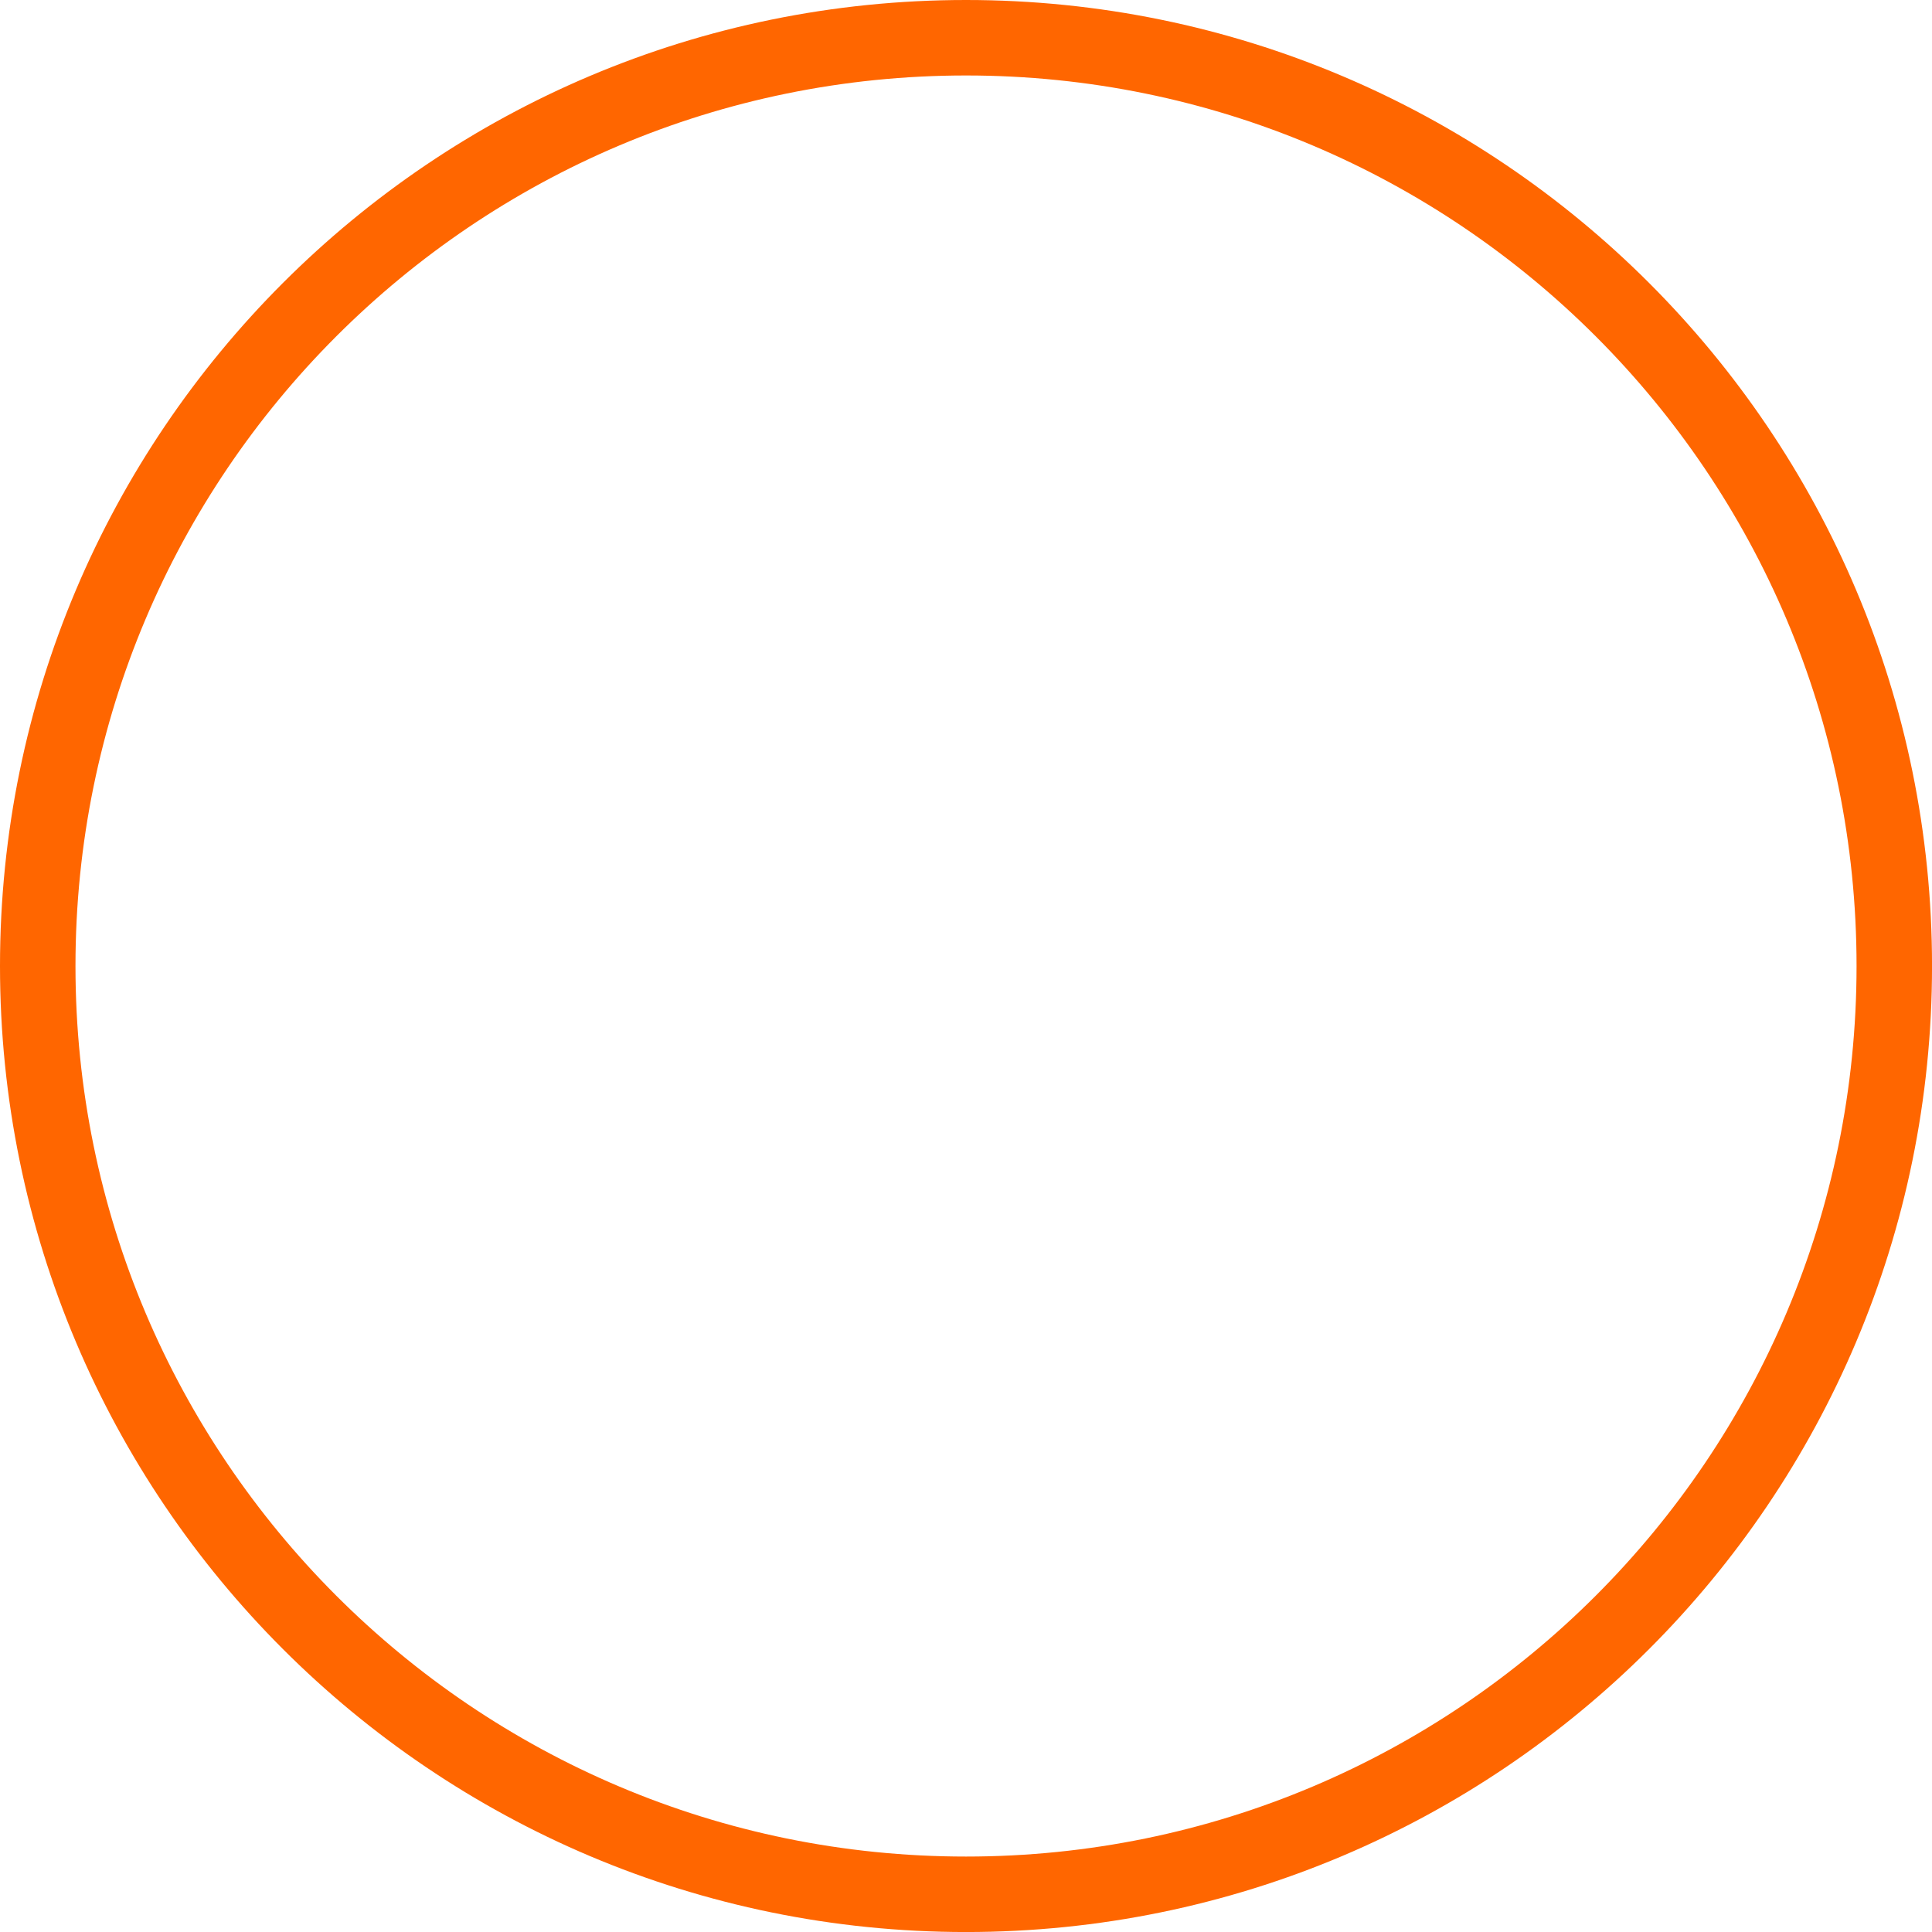
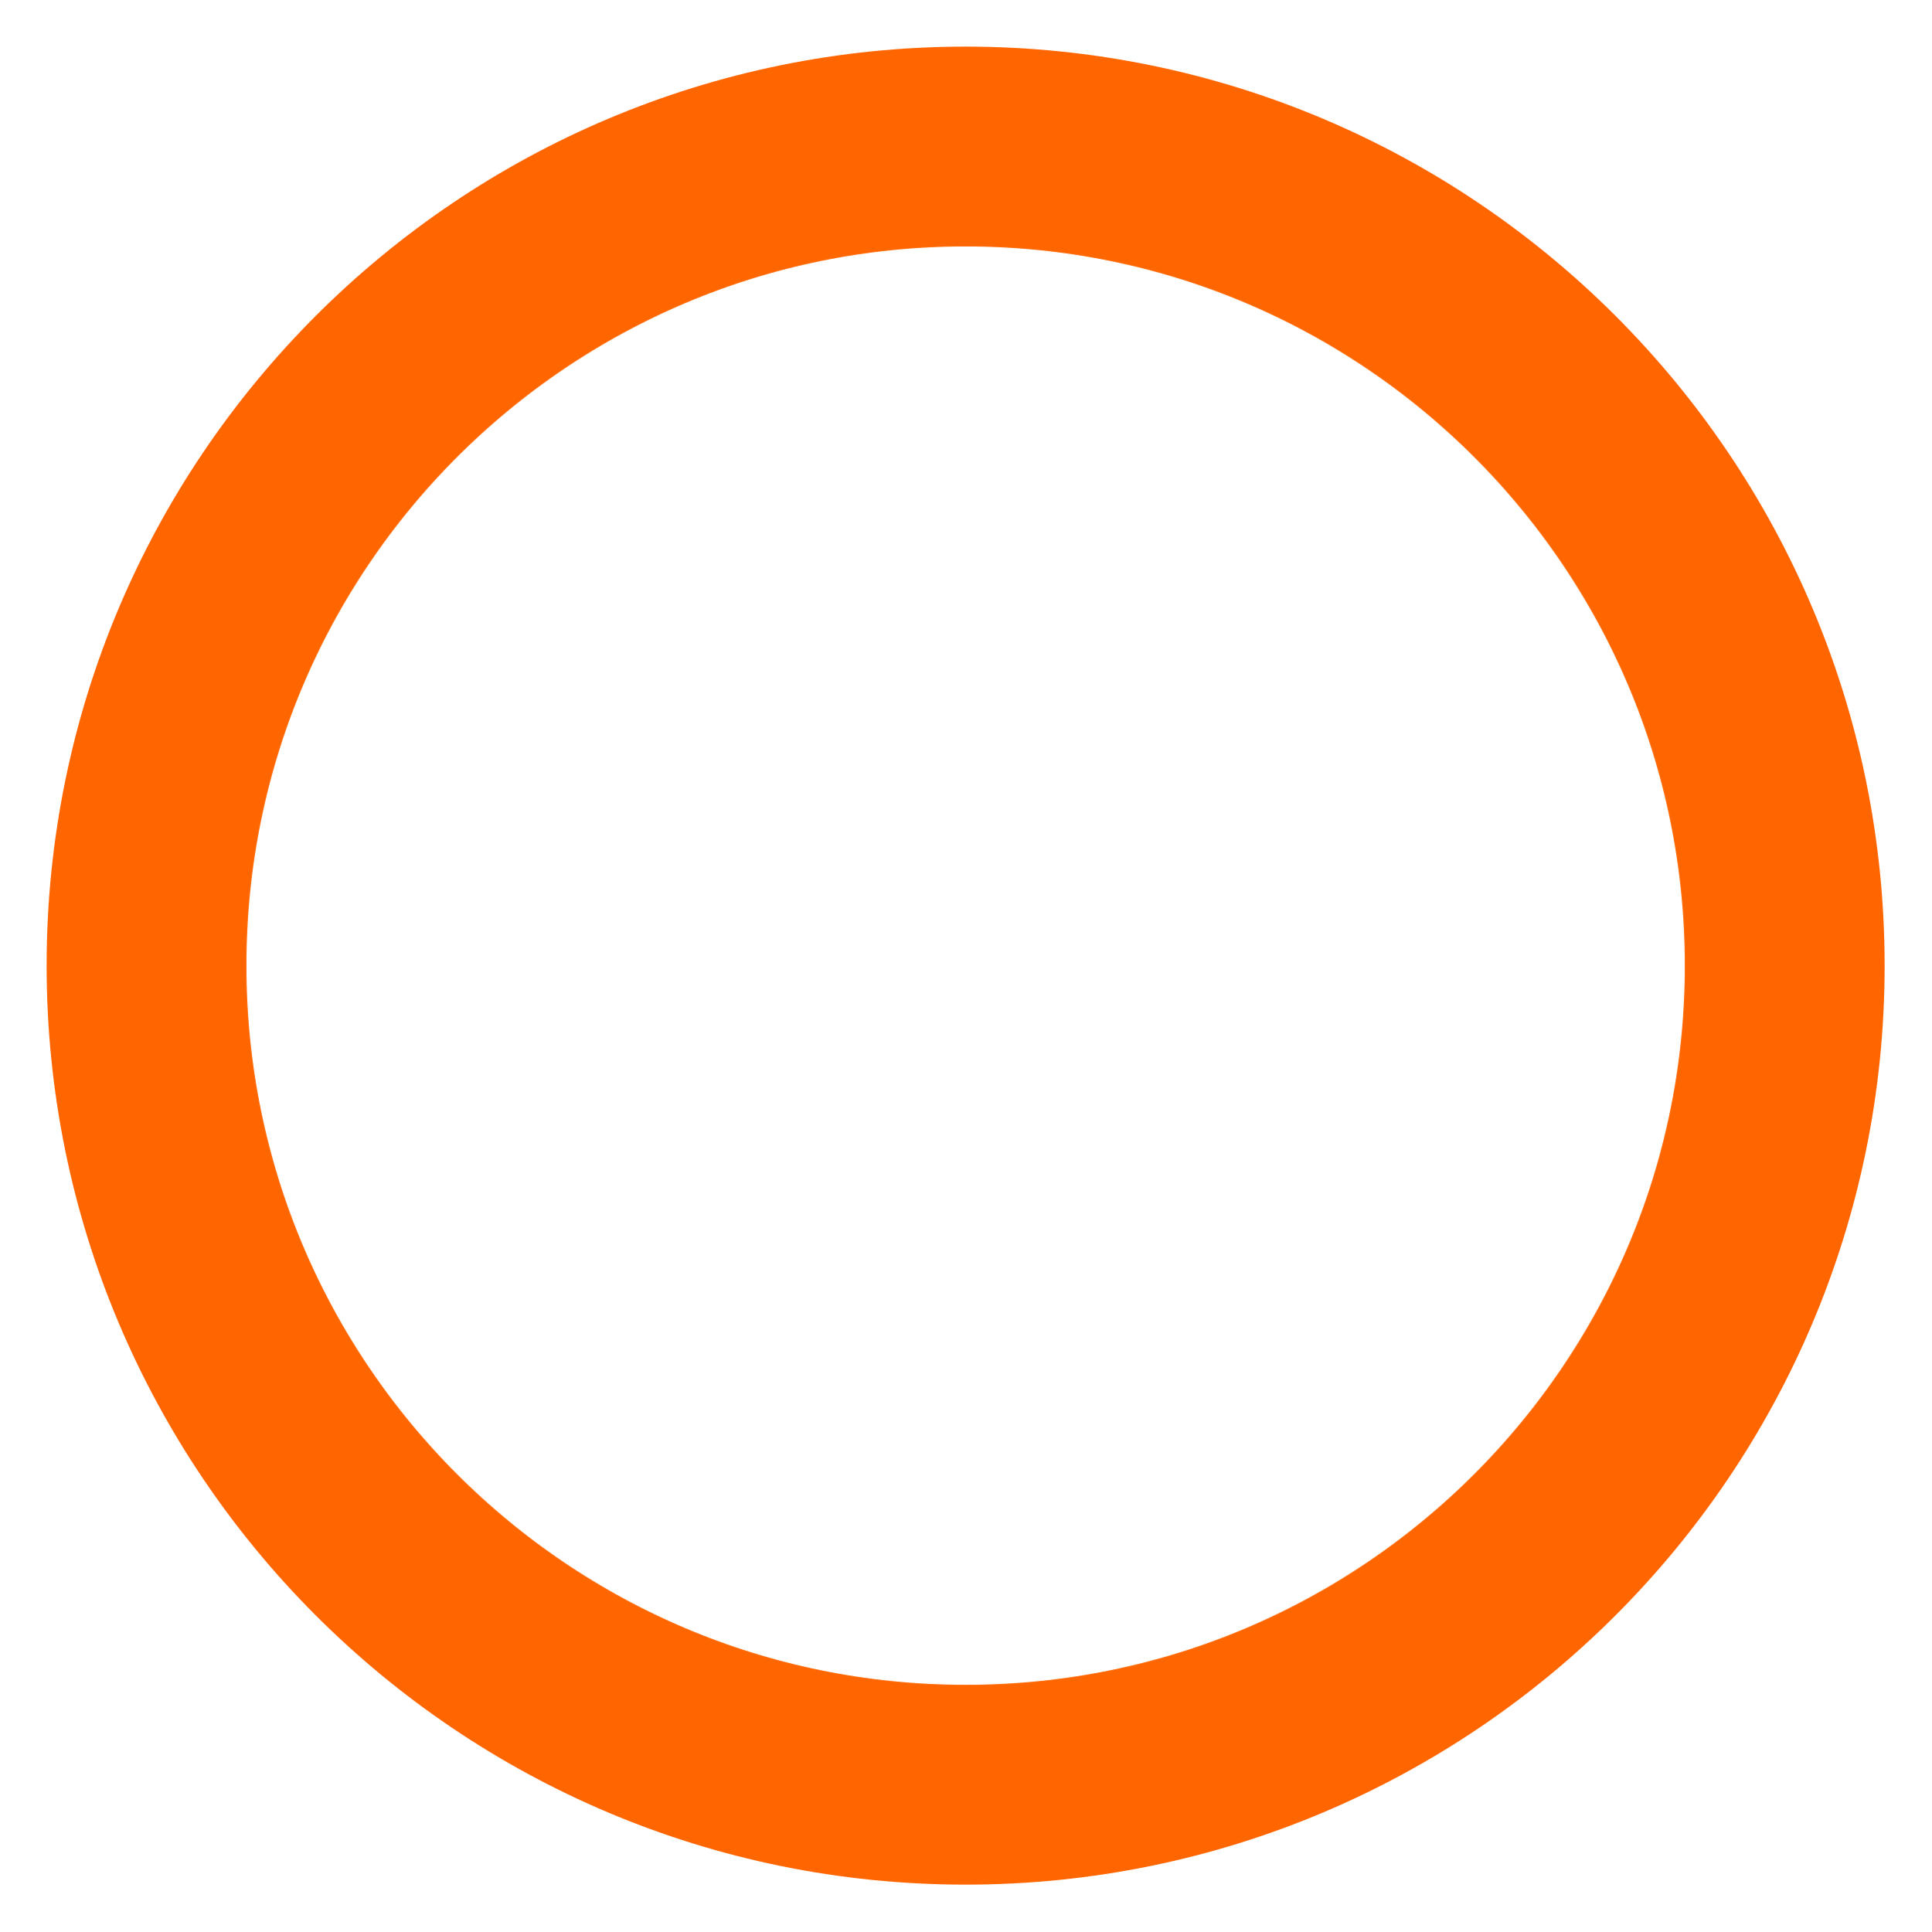
- <svg xmlns="http://www.w3.org/2000/svg" width="256" height="256" viewBox="0 0 67.733 67.733" version="1.1" id="svg5">
+ <svg xmlns="http://www.w3.org/2000/svg" width="290" height="290" viewBox="0 0 76.729 76.729" version="1.1" id="svg5">
  <defs id="defs2" />
  <g id="layer1">
-     <circle style="fill:none;stroke:#ff6600;stroke-width:2.646;stroke-miterlimit:4;stroke-dasharray:none" id="path10003" cx="33.867" cy="33.867" r="32.544" />
+     <circle style="fill:none;stroke:#ff6600;stroke-width:7.938;stroke-miterlimit:4;stroke-dasharray:none" id="path10003" cx="38.365" cy="38.365" r="32.544" />
  </g>
</svg>
